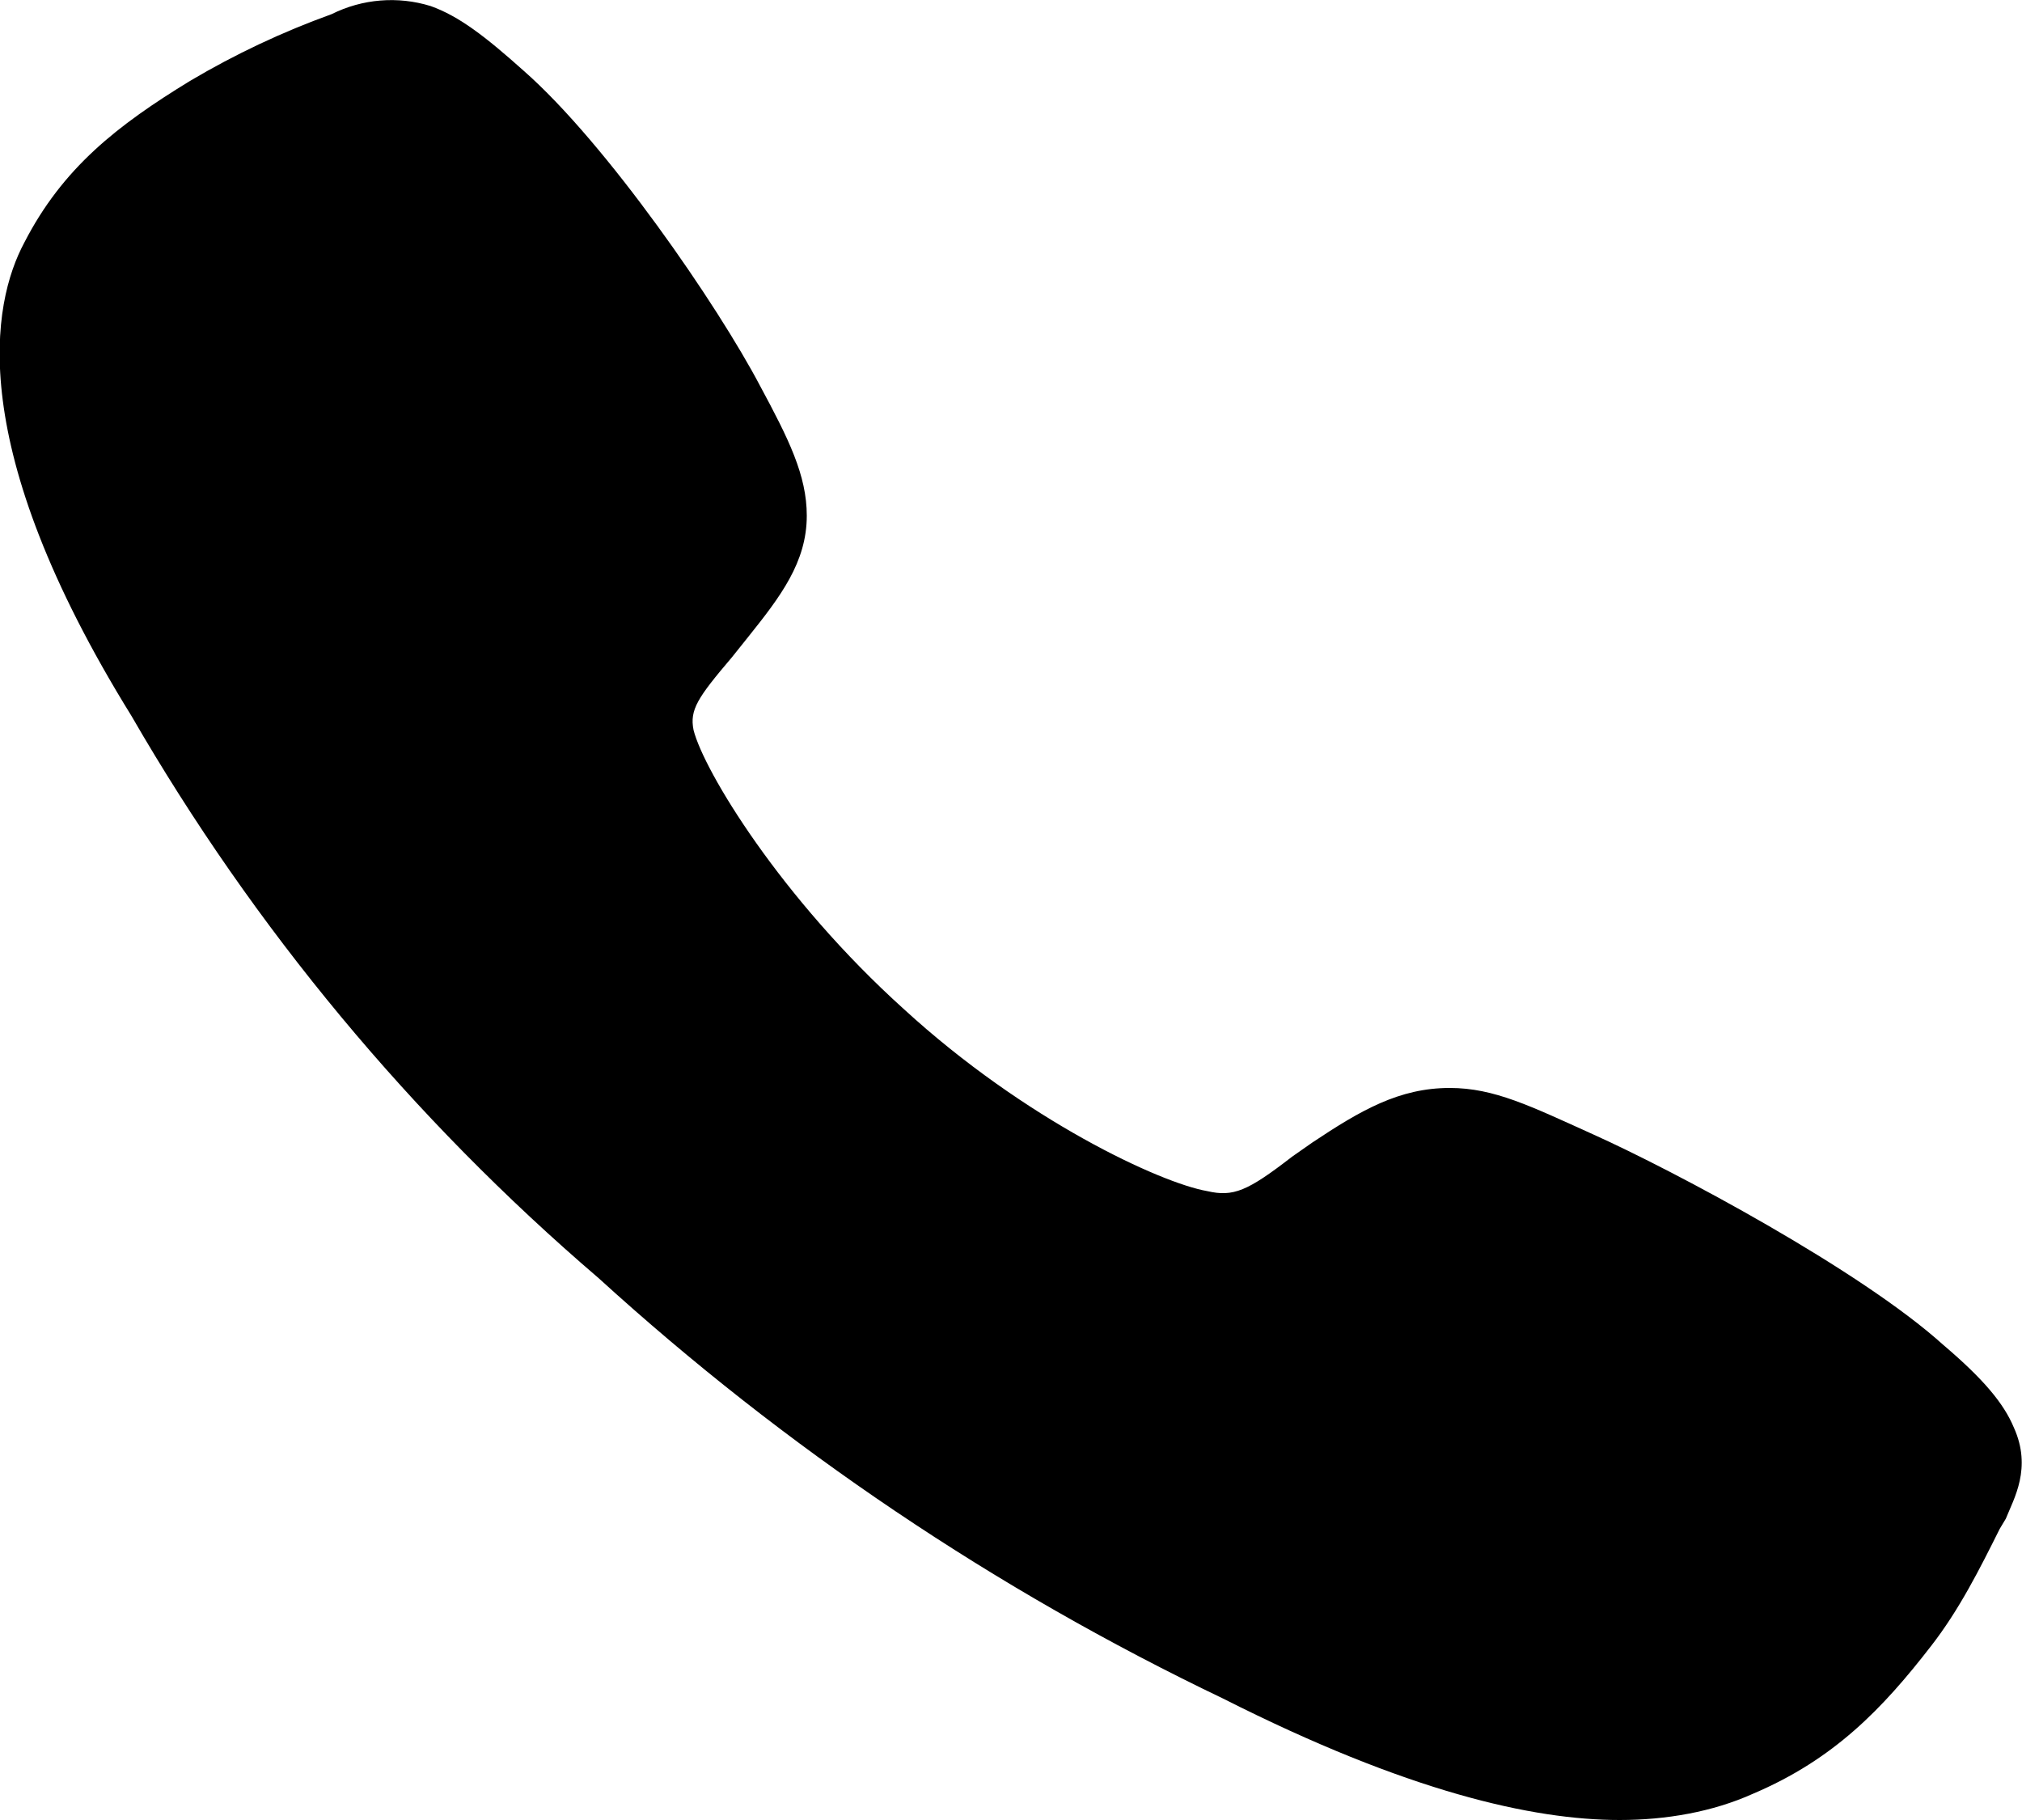
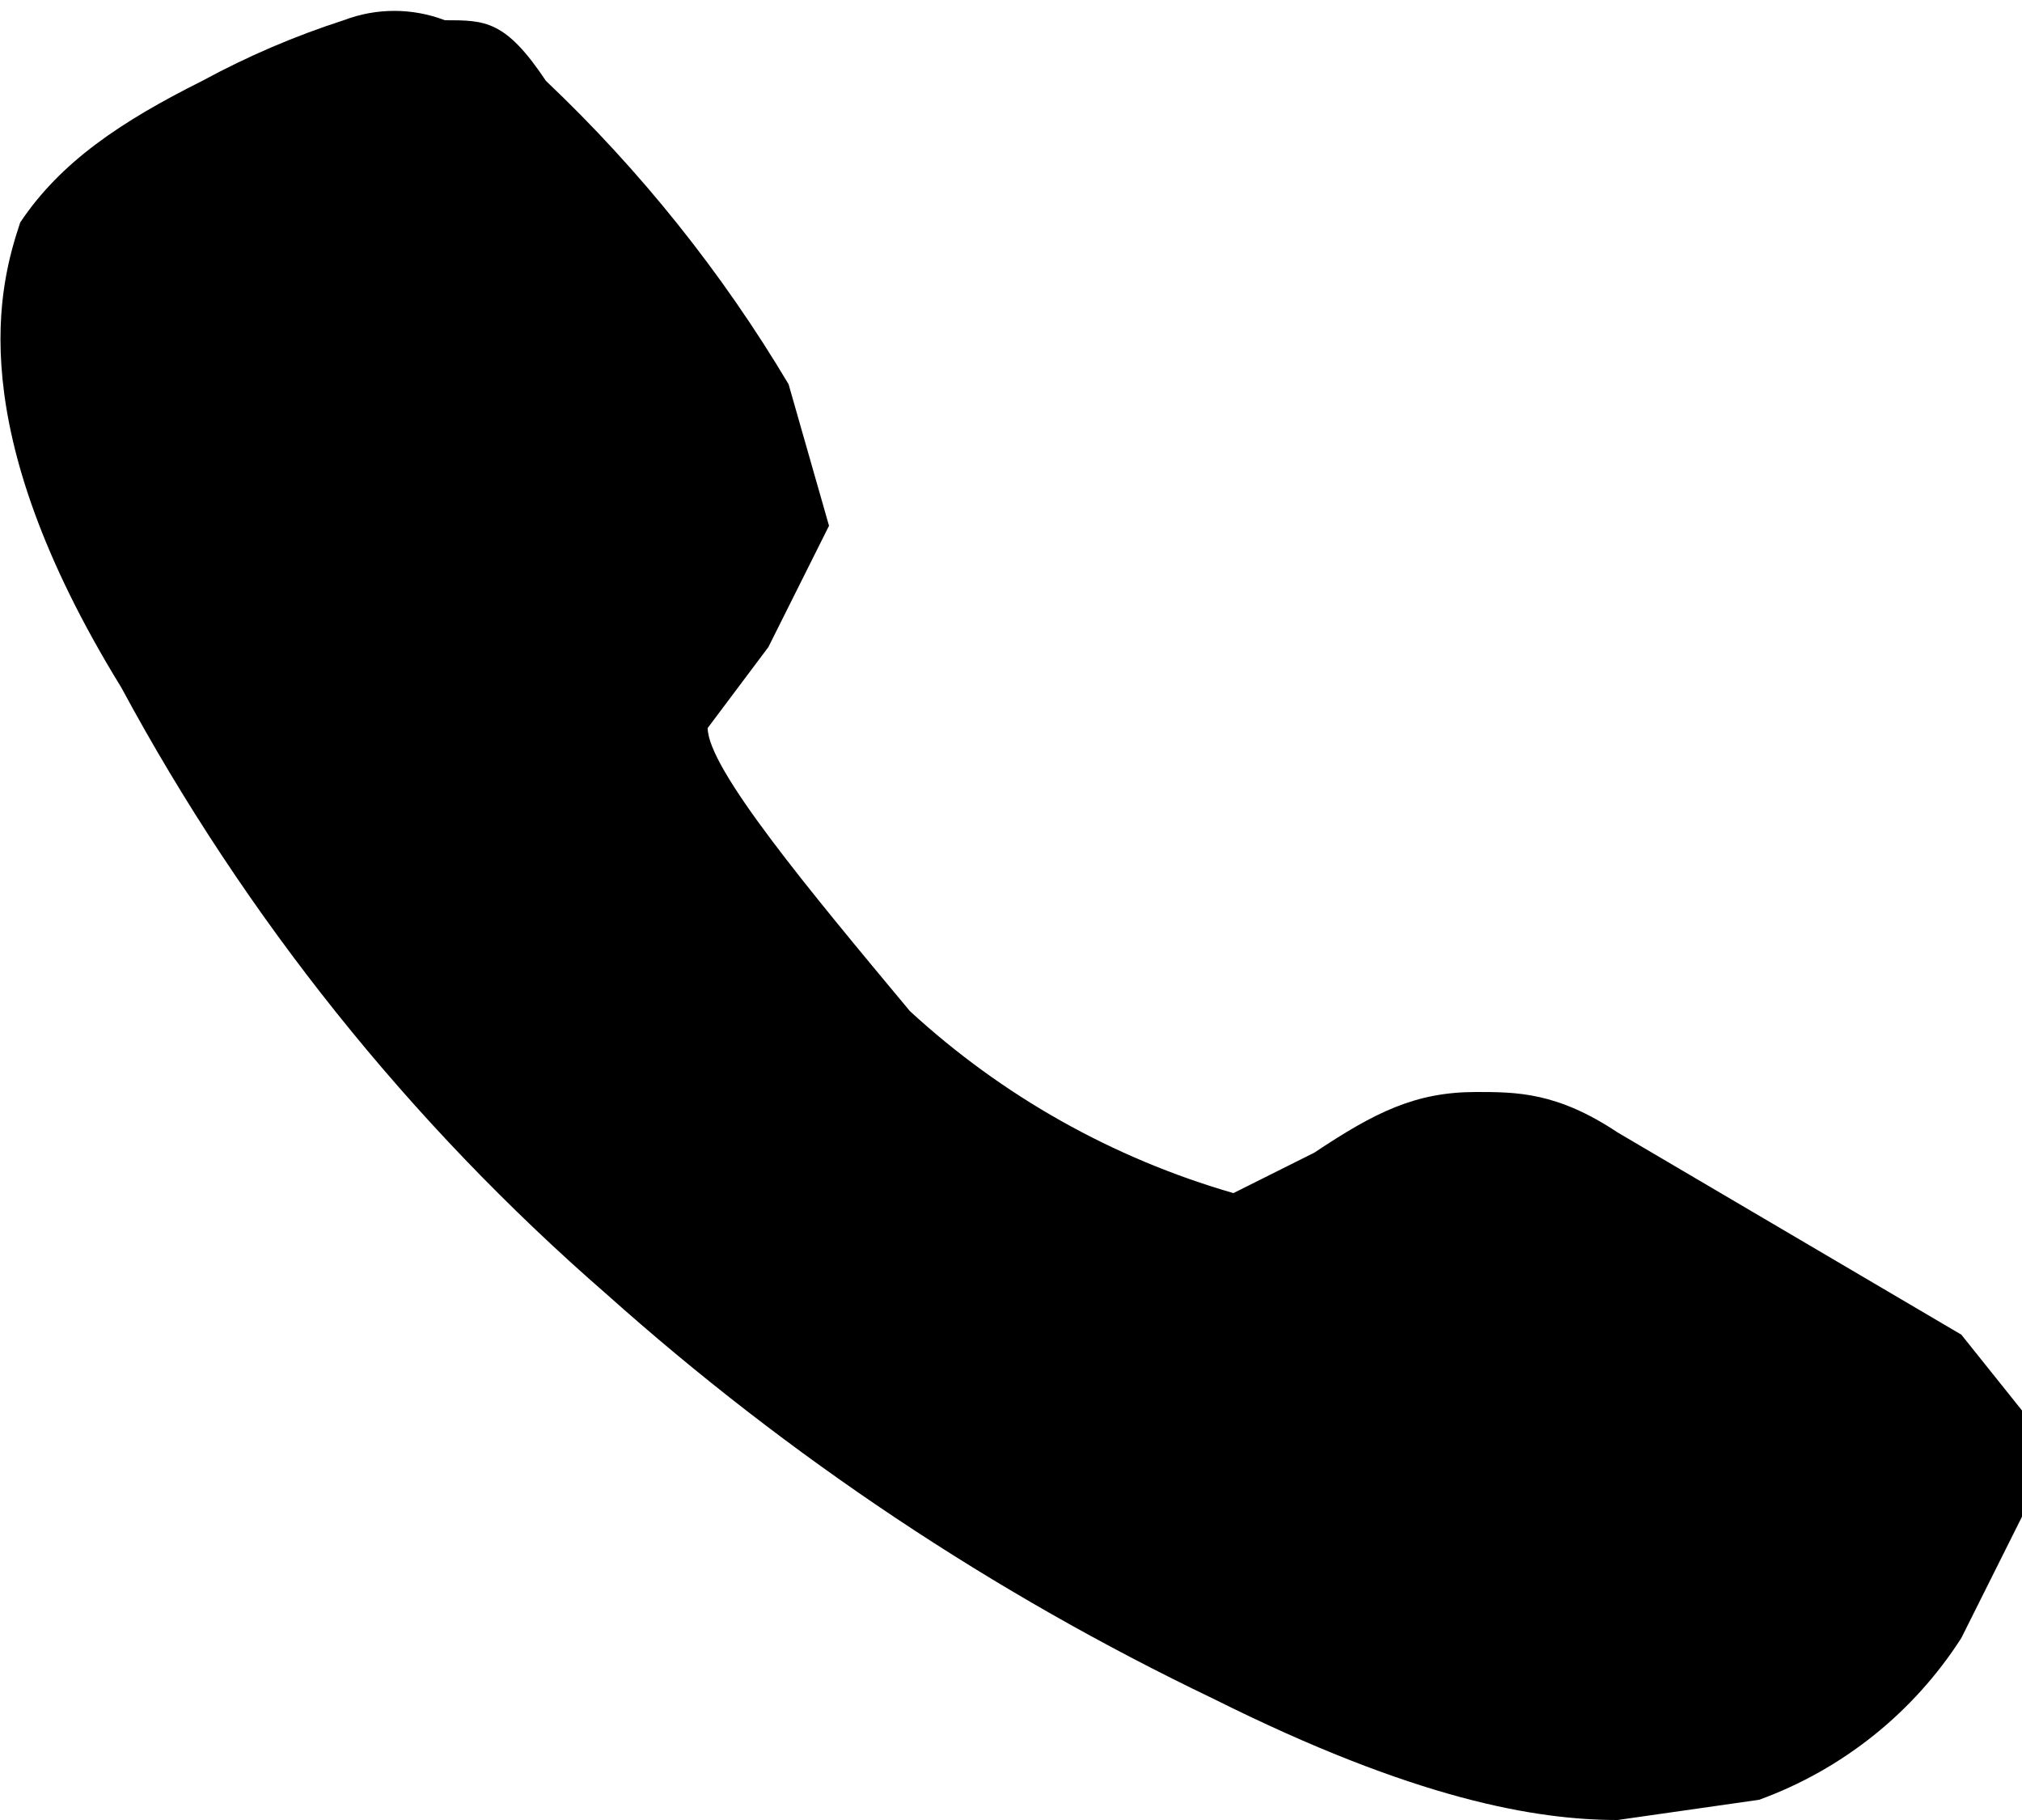
<svg xmlns="http://www.w3.org/2000/svg" fill="none" viewBox="0 0 10 9">
-   <path fill="#000" d="M8.01 9c-.43 0-1.05-.14-1.96-.6a12.77 12.77 0 0 1-3.09-2.08A10.71 10.71 0 0 1 .65 3.54C-.18 2.2-.04 1.5.12 1.2.31.83.58.62.94.4a4.1 4.1 0 0 1 .7-.33.66.66 0 0 1 .49-.04c.14.05.27.15.46.32.41.36.96 1.16 1.17 1.56.14.26.23.44.23.64 0 .23-.13.4-.29.6l-.08.1c-.17.2-.21.26-.19.36.05.2.43.83 1.04 1.38.6.55 1.27.86 1.5.9.13.03.2 0 .42-.17l.1-.07c.24-.16.43-.27.68-.27.22 0 .4.09.71.23.4.18 1.32.67 1.73 1.04.2.17.3.29.35.41.09.2 0 .35-.04.45l-.03.05c-.1.2-.2.4-.34.58-.24.31-.48.56-.88.73-.2.09-.43.13-.66.13Z" />
+   <path fill="#000" d="M8 9c-.4 0-1-.1-2-.6a12.8 12.8 0 0 1-3-2 10.7 10.7 0 0 1-2.4-3c-.8-1.3-.6-2-.5-2.3C.3.8.6.6 1 .4a4.1 4.1 0 0 1 .7-.3.7.7 0 0 1 .5 0c.2 0 .3 0 .5.3a7 7 0 0 1 1.2 1.5l.2.7-.3.6-.3.4c0 .2.5.8 1 1.4a4 4 0 0 0 1.6.9l.4-.2c.3-.2.5-.3.8-.3.2 0 .4 0 .7.2l1.7 1 .4.5v.4H10l-.3.6a2 2 0 0 1-1 .8L8 9Z" />
</svg>
